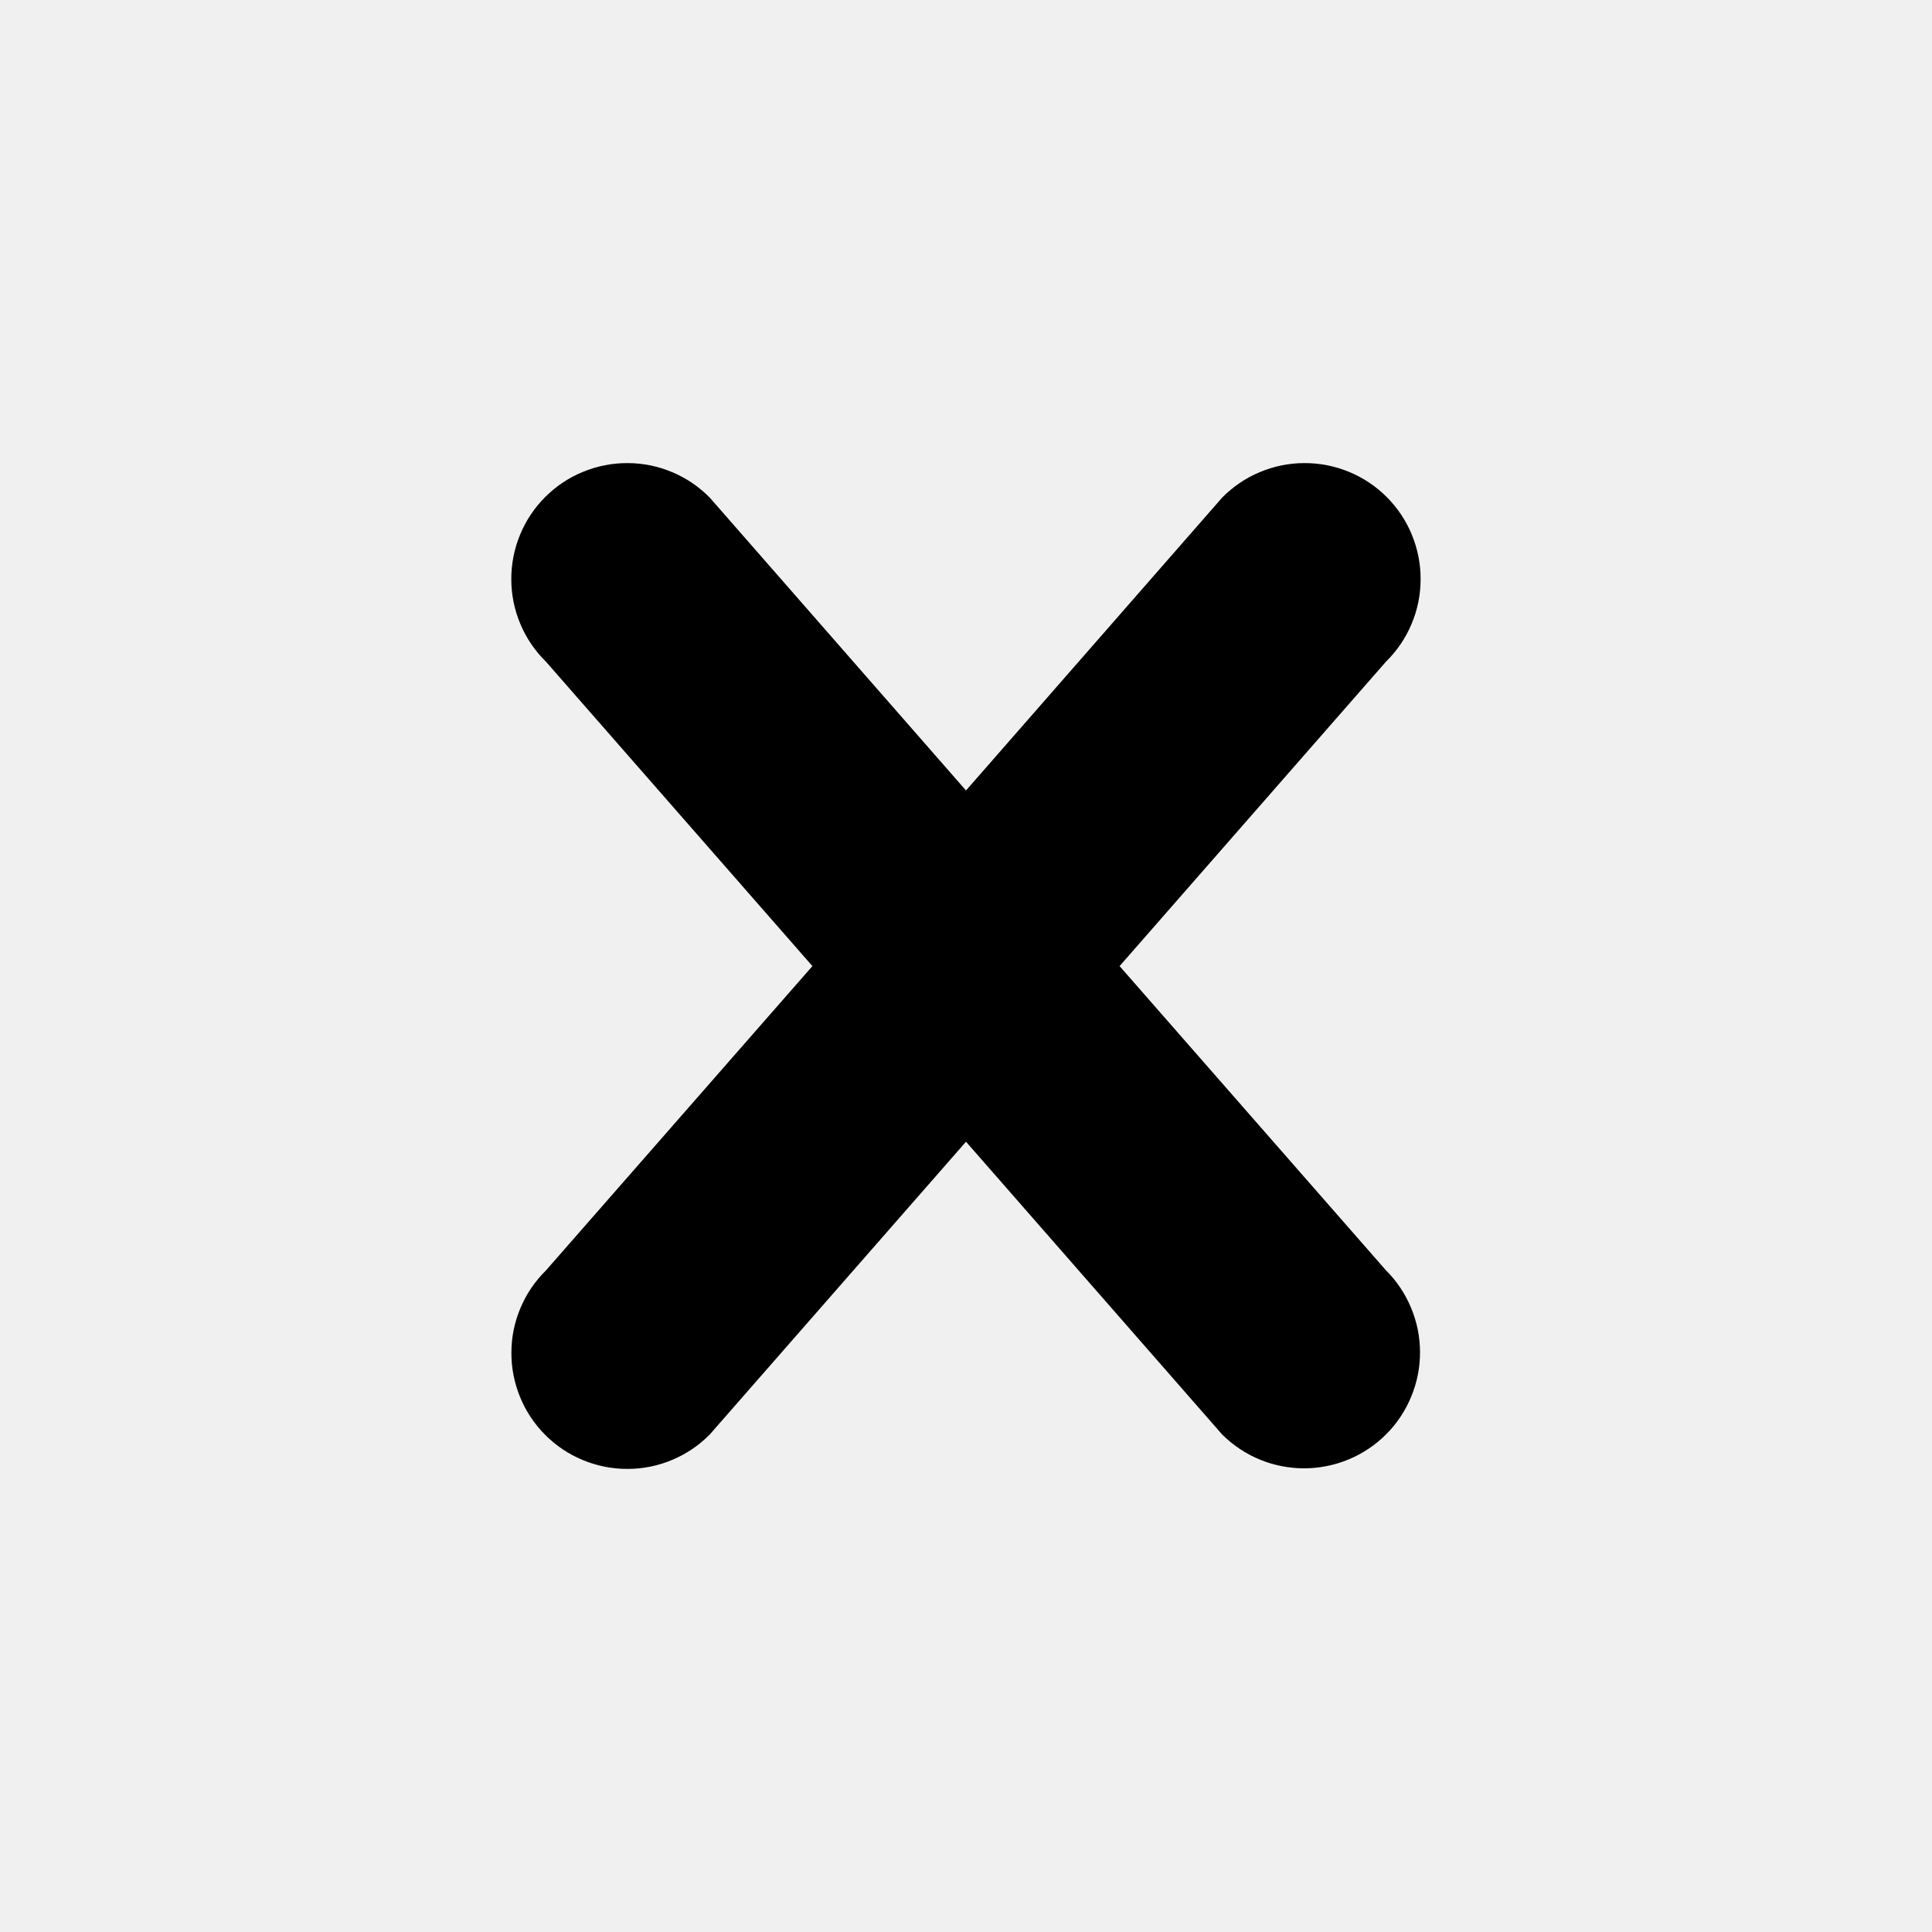
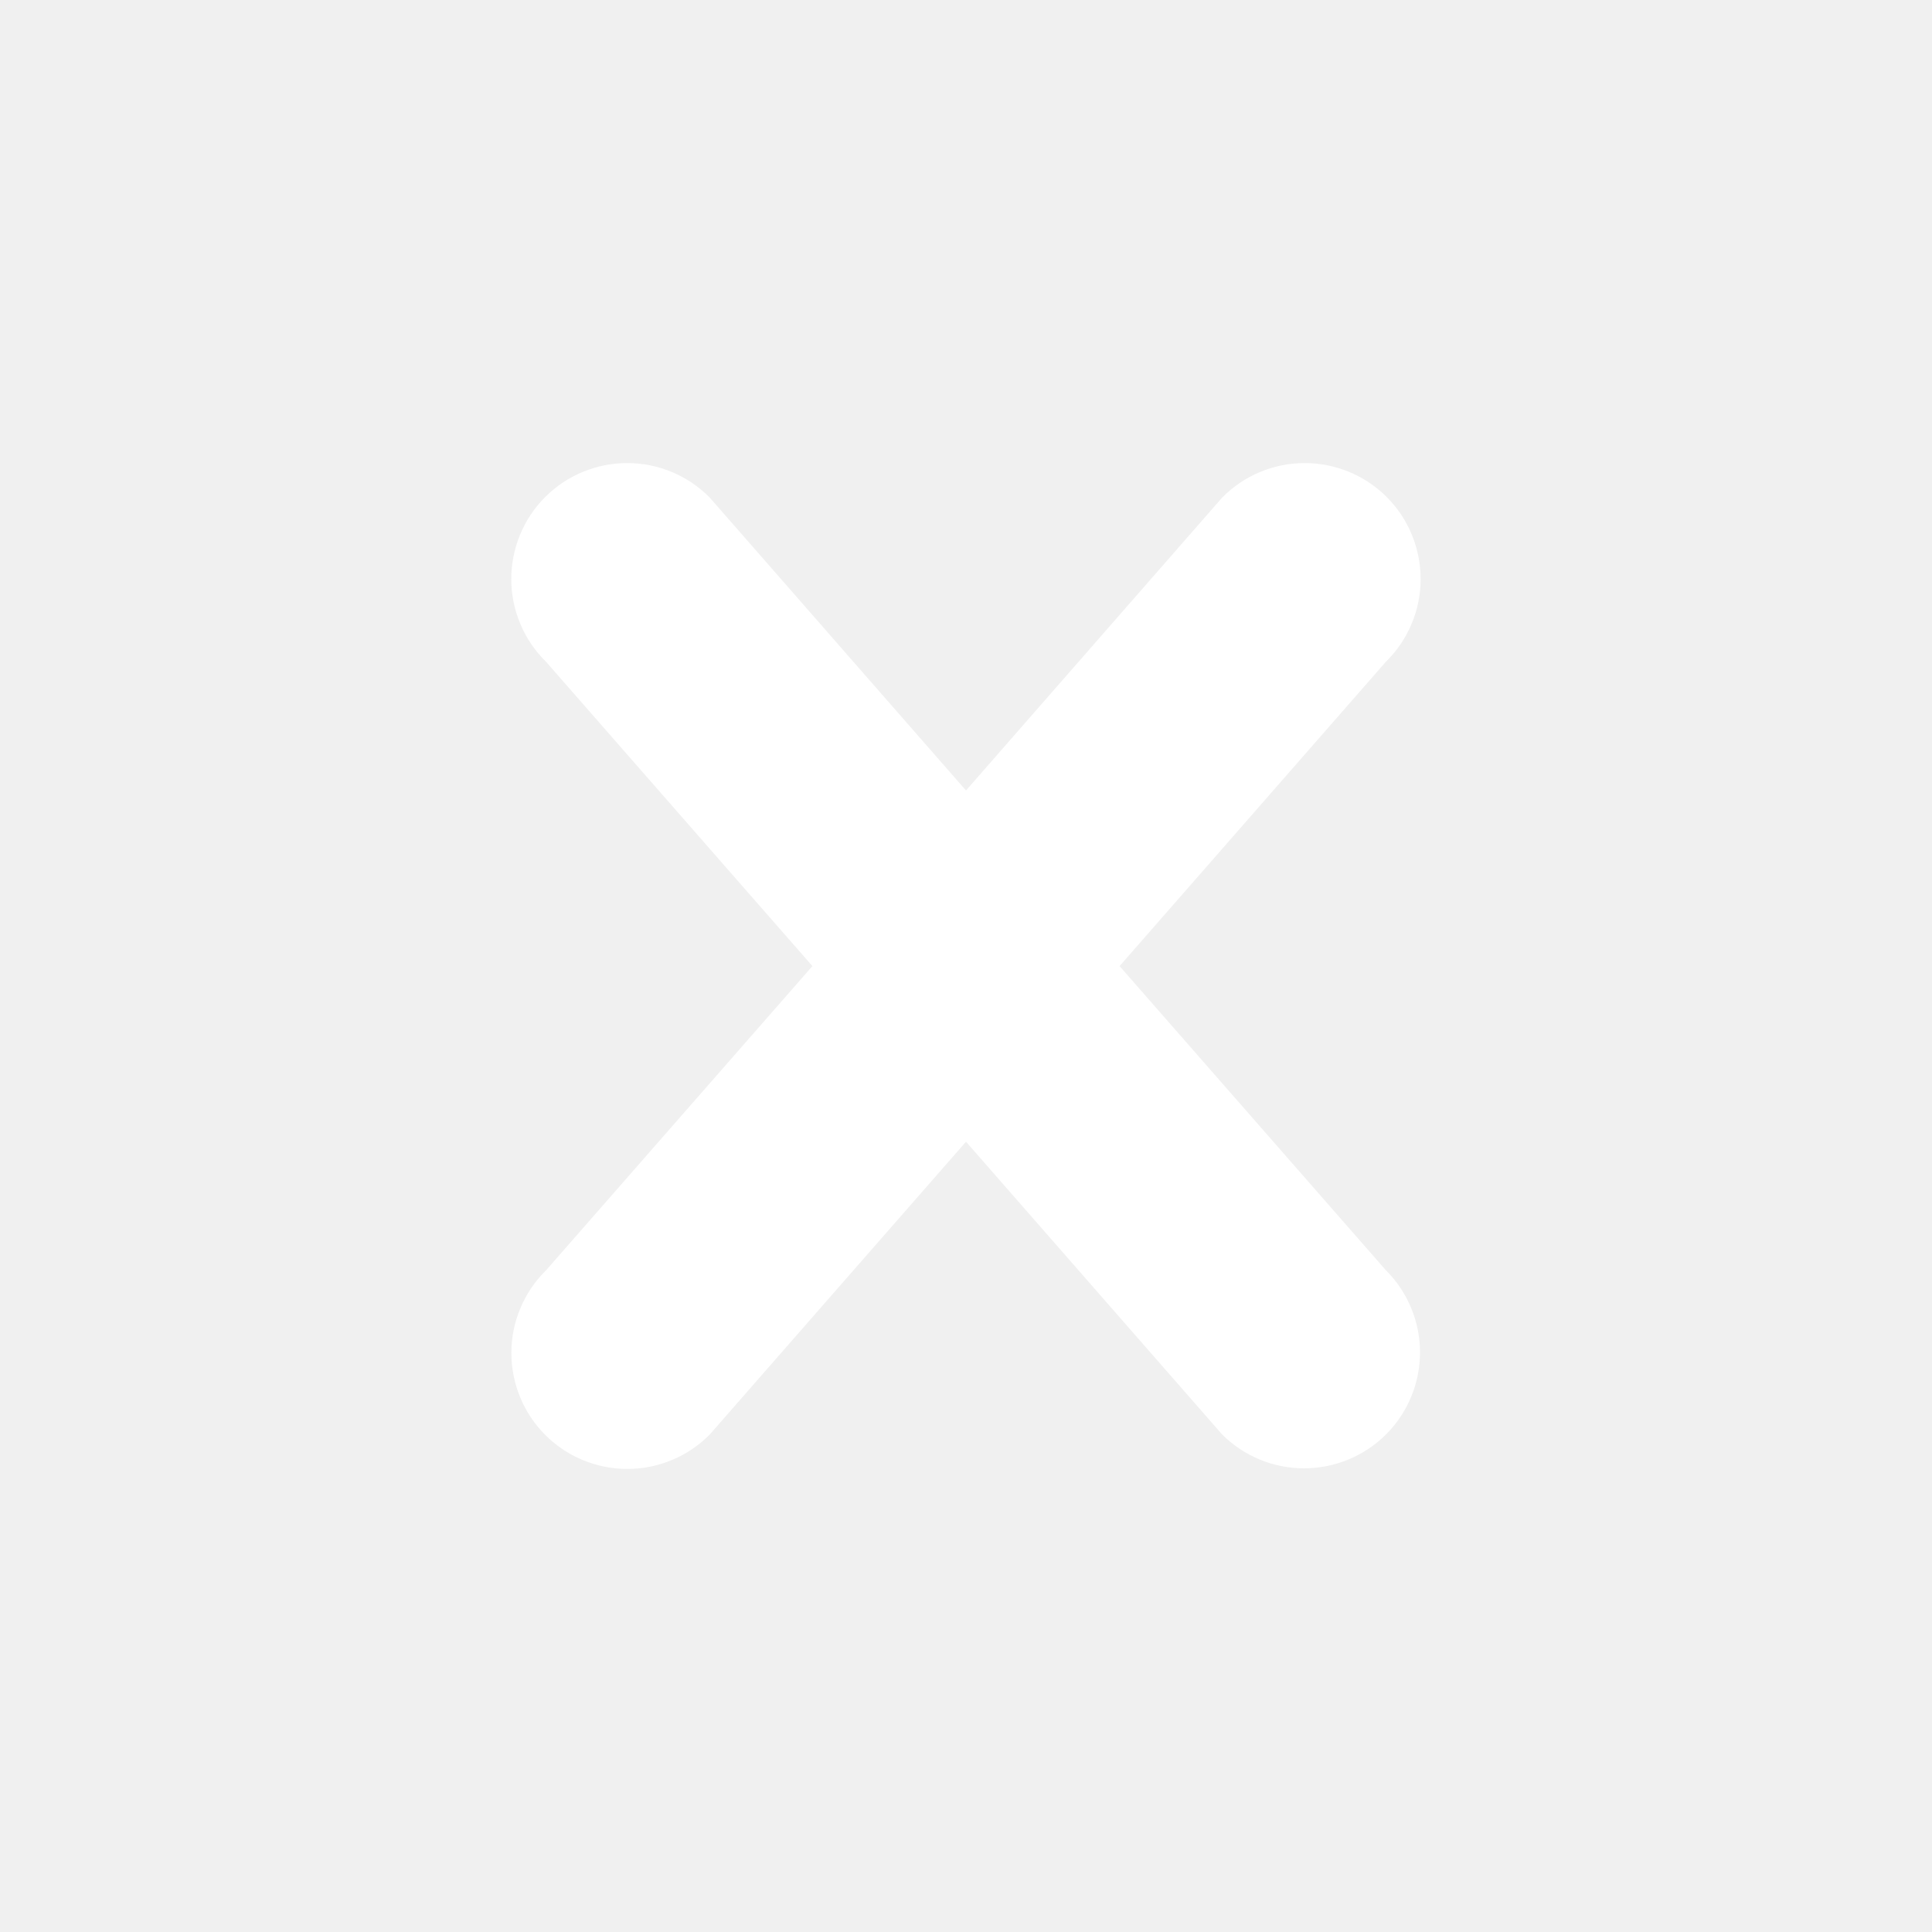
<svg xmlns="http://www.w3.org/2000/svg" width="20" height="20" viewBox="0 0 20 20" fill="none">
-   <path d="M14.348 14.849C14.123 15.074 13.818 15.2 13.499 15.2C13.181 15.2 12.876 15.074 12.651 14.849L10 11.819L7.349 14.848C7.238 14.961 7.106 15.051 6.96 15.112C6.814 15.174 6.657 15.206 6.498 15.206C6.34 15.207 6.183 15.176 6.037 15.116C5.89 15.056 5.757 14.967 5.645 14.855C5.533 14.743 5.444 14.61 5.384 14.463C5.324 14.317 5.293 14.16 5.294 14.002C5.294 13.843 5.326 13.686 5.388 13.54C5.449 13.394 5.539 13.262 5.652 13.151L8.41 10.001L5.651 6.849C5.538 6.738 5.448 6.606 5.387 6.46C5.325 6.314 5.293 6.157 5.293 5.998C5.292 5.84 5.323 5.683 5.383 5.537C5.443 5.39 5.532 5.257 5.644 5.145C5.756 5.033 5.889 4.944 6.036 4.884C6.182 4.824 6.339 4.793 6.497 4.794C6.656 4.794 6.813 4.826 6.959 4.888C7.105 4.949 7.237 5.039 7.348 5.152L10 8.183L12.651 5.152C12.762 5.039 12.894 4.949 13.04 4.888C13.186 4.826 13.343 4.794 13.502 4.794C13.66 4.793 13.817 4.824 13.963 4.884C14.11 4.944 14.243 5.033 14.355 5.145C14.467 5.257 14.556 5.39 14.616 5.537C14.676 5.683 14.707 5.84 14.706 5.998C14.706 6.157 14.674 6.314 14.612 6.46C14.551 6.606 14.461 6.738 14.348 6.849L11.59 10.001L14.348 13.151C14.46 13.262 14.548 13.395 14.608 13.54C14.669 13.686 14.7 13.842 14.7 14C14.7 14.158 14.669 14.314 14.608 14.46C14.548 14.605 14.46 14.738 14.348 14.849V14.849Z" fill="black" />
+   <path d="M14.348 14.849C14.123 15.074 13.818 15.2 13.499 15.2C13.181 15.2 12.876 15.074 12.651 14.849L10 11.819L7.349 14.848C7.238 14.961 7.106 15.051 6.96 15.112C6.814 15.174 6.657 15.206 6.498 15.206C6.34 15.207 6.183 15.176 6.037 15.116C5.89 15.056 5.757 14.967 5.645 14.855C5.533 14.743 5.444 14.61 5.384 14.463C5.324 14.317 5.293 14.16 5.294 14.002C5.294 13.843 5.326 13.686 5.388 13.54C5.449 13.394 5.539 13.262 5.652 13.151L8.41 10.001L5.651 6.849C5.538 6.738 5.448 6.606 5.387 6.46C5.325 6.314 5.293 6.157 5.293 5.998C5.292 5.84 5.323 5.683 5.383 5.537C5.443 5.39 5.532 5.257 5.644 5.145C5.756 5.033 5.889 4.944 6.036 4.884C6.182 4.824 6.339 4.793 6.497 4.794C6.656 4.794 6.813 4.826 6.959 4.888C7.105 4.949 7.237 5.039 7.348 5.152L10 8.183L12.651 5.152C12.762 5.039 12.894 4.949 13.04 4.888C13.186 4.826 13.343 4.794 13.502 4.794C13.66 4.793 13.817 4.824 13.963 4.884C14.11 4.944 14.243 5.033 14.355 5.145C14.467 5.257 14.556 5.39 14.616 5.537C14.676 5.683 14.707 5.84 14.706 5.998C14.706 6.157 14.674 6.314 14.612 6.46C14.551 6.606 14.461 6.738 14.348 6.849L11.59 10.001L14.348 13.151C14.46 13.262 14.548 13.395 14.608 13.54C14.669 13.686 14.7 13.842 14.7 14C14.7 14.158 14.669 14.314 14.608 14.46C14.548 14.605 14.46 14.738 14.348 14.849V14.849Z" fill="white" />
</svg>
